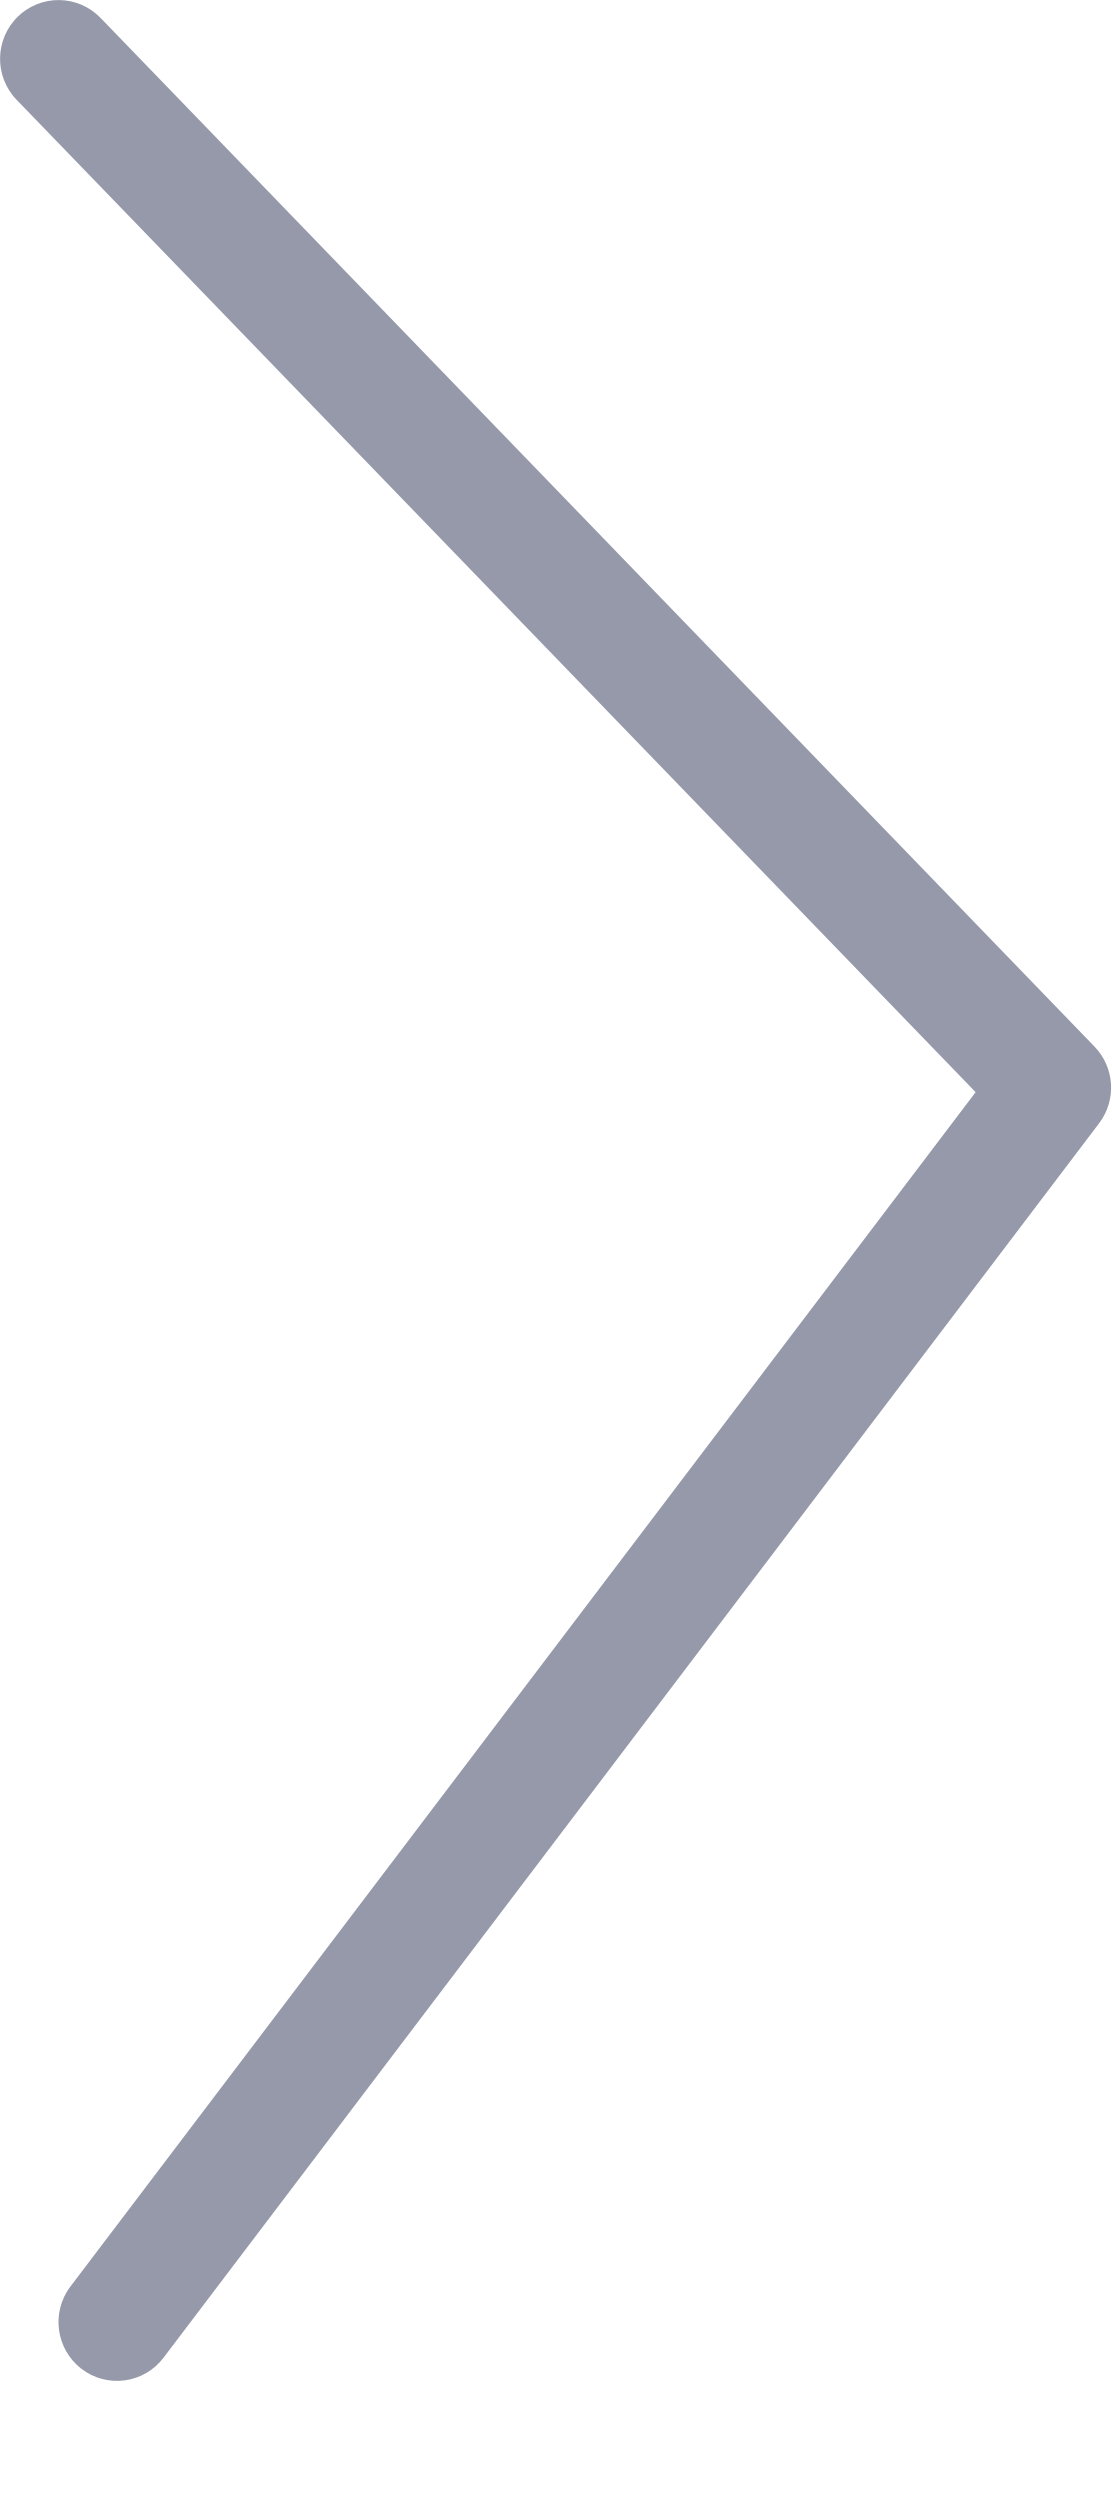
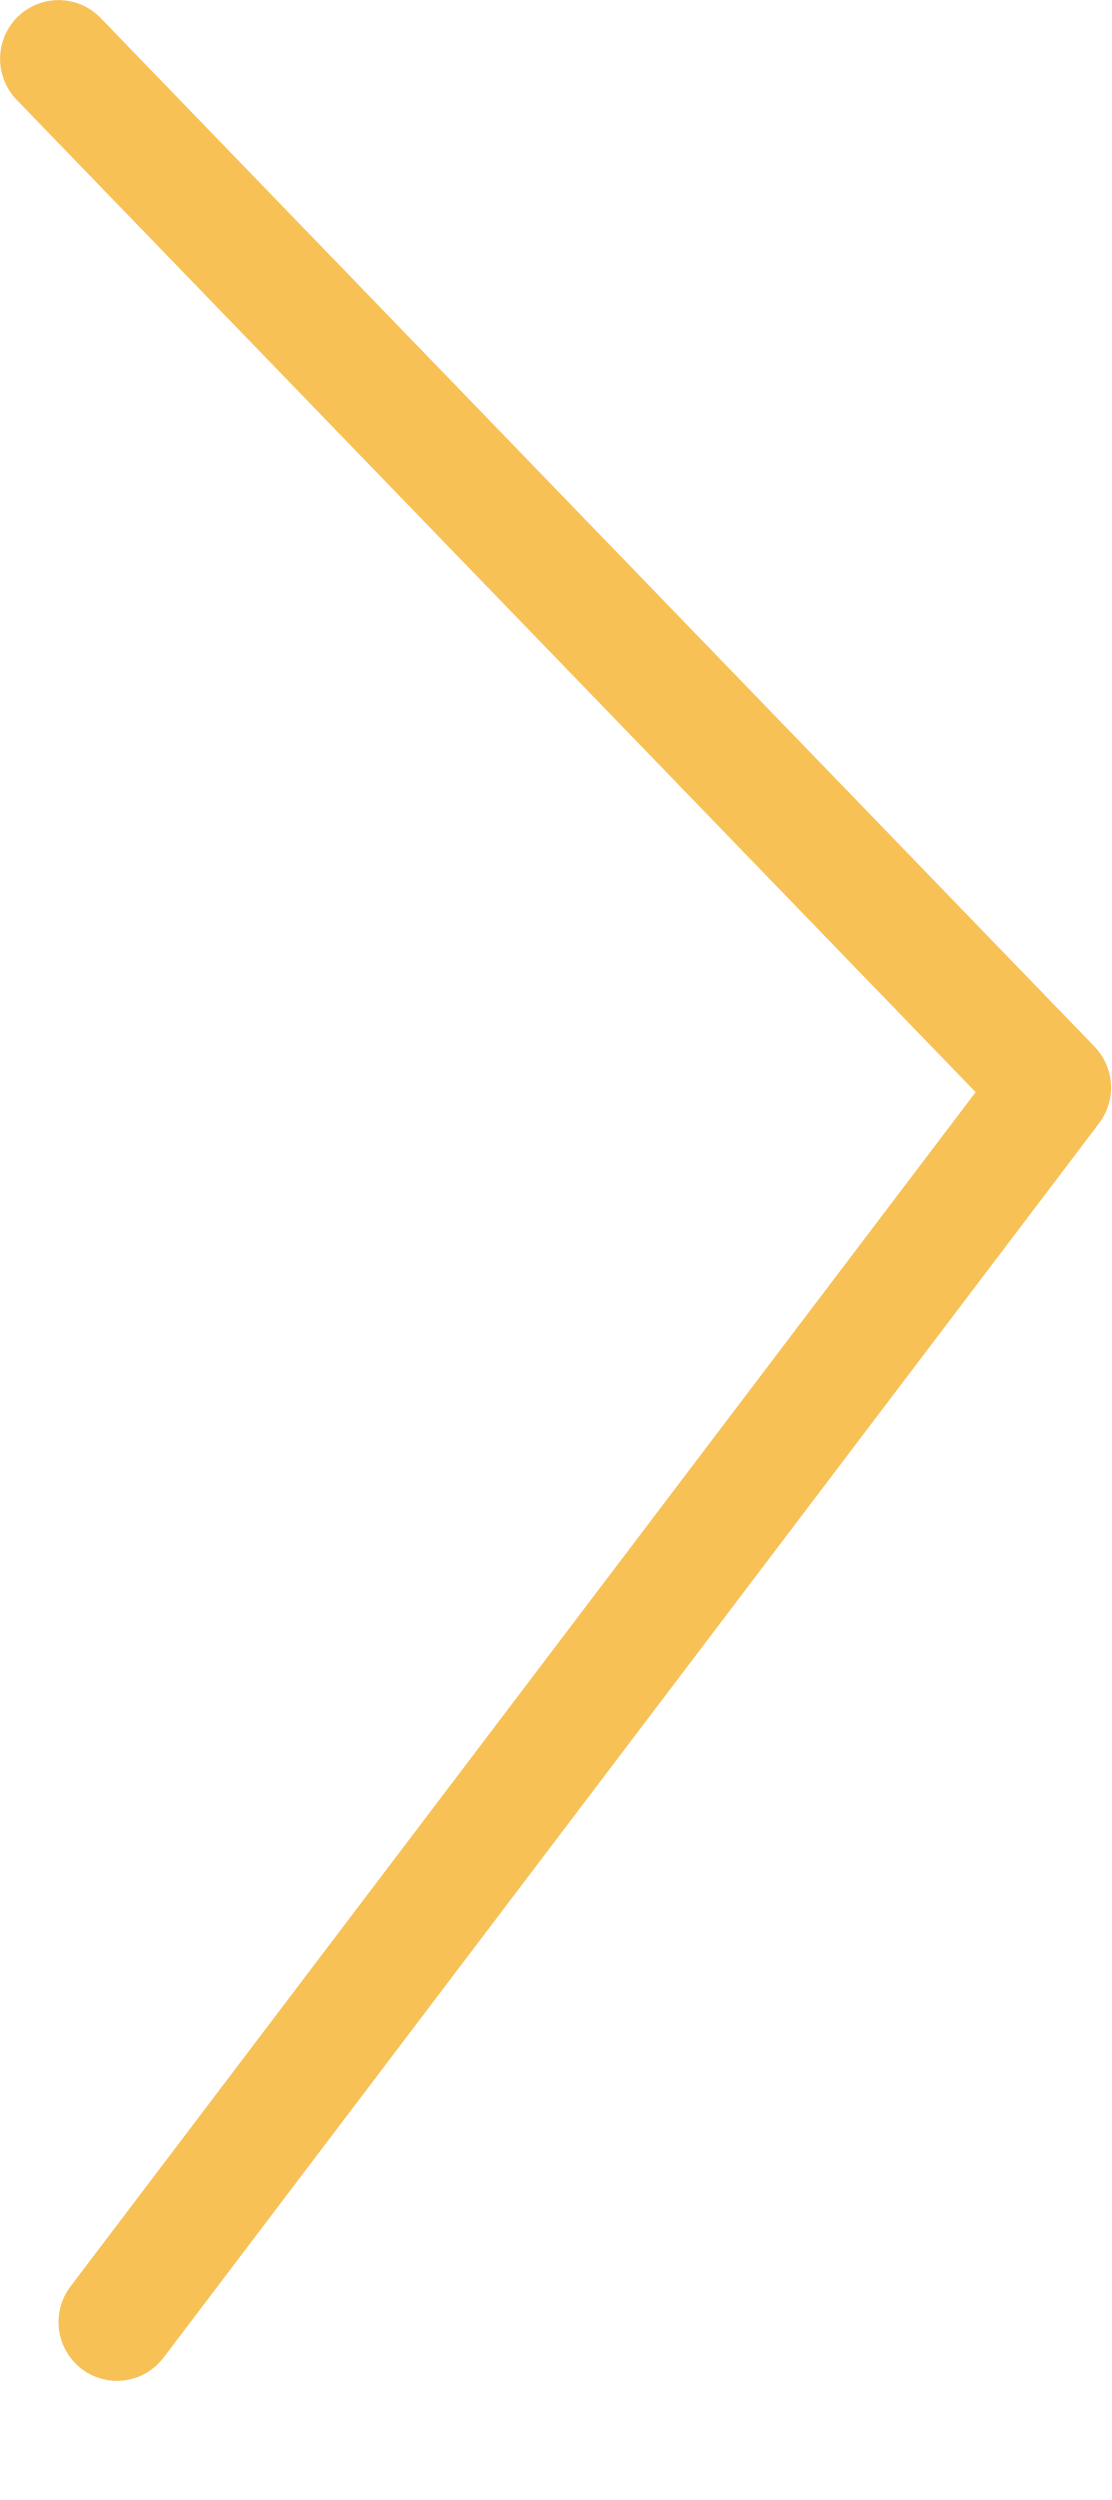
<svg xmlns="http://www.w3.org/2000/svg" width="8" height="18" viewBox="0 0 8 18">
-   <path fill="#9599AA" fill-rule="nonzero" d="M.119.718l7.158 7.407-.033-.551-6.737 8.889a.425.425 0 0 0 .08.593.42.42 0 0 0 .59-.08l6.737-8.889a.425.425 0 0 0-.033-.551L.723.128A.42.42 0 0 0 .128.12a.425.425 0 0 0-.009.598z" />
+   <path fill="#f7c156" fill-rule="nonzero" d="M.119.718l7.158 7.407-.033-.551-6.737 8.889a.425.425 0 0 0 .08.593.42.42 0 0 0 .59-.08l6.737-8.889a.425.425 0 0 0-.033-.551L.723.128A.42.42 0 0 0 .128.12a.425.425 0 0 0-.009.598z" />
</svg>
